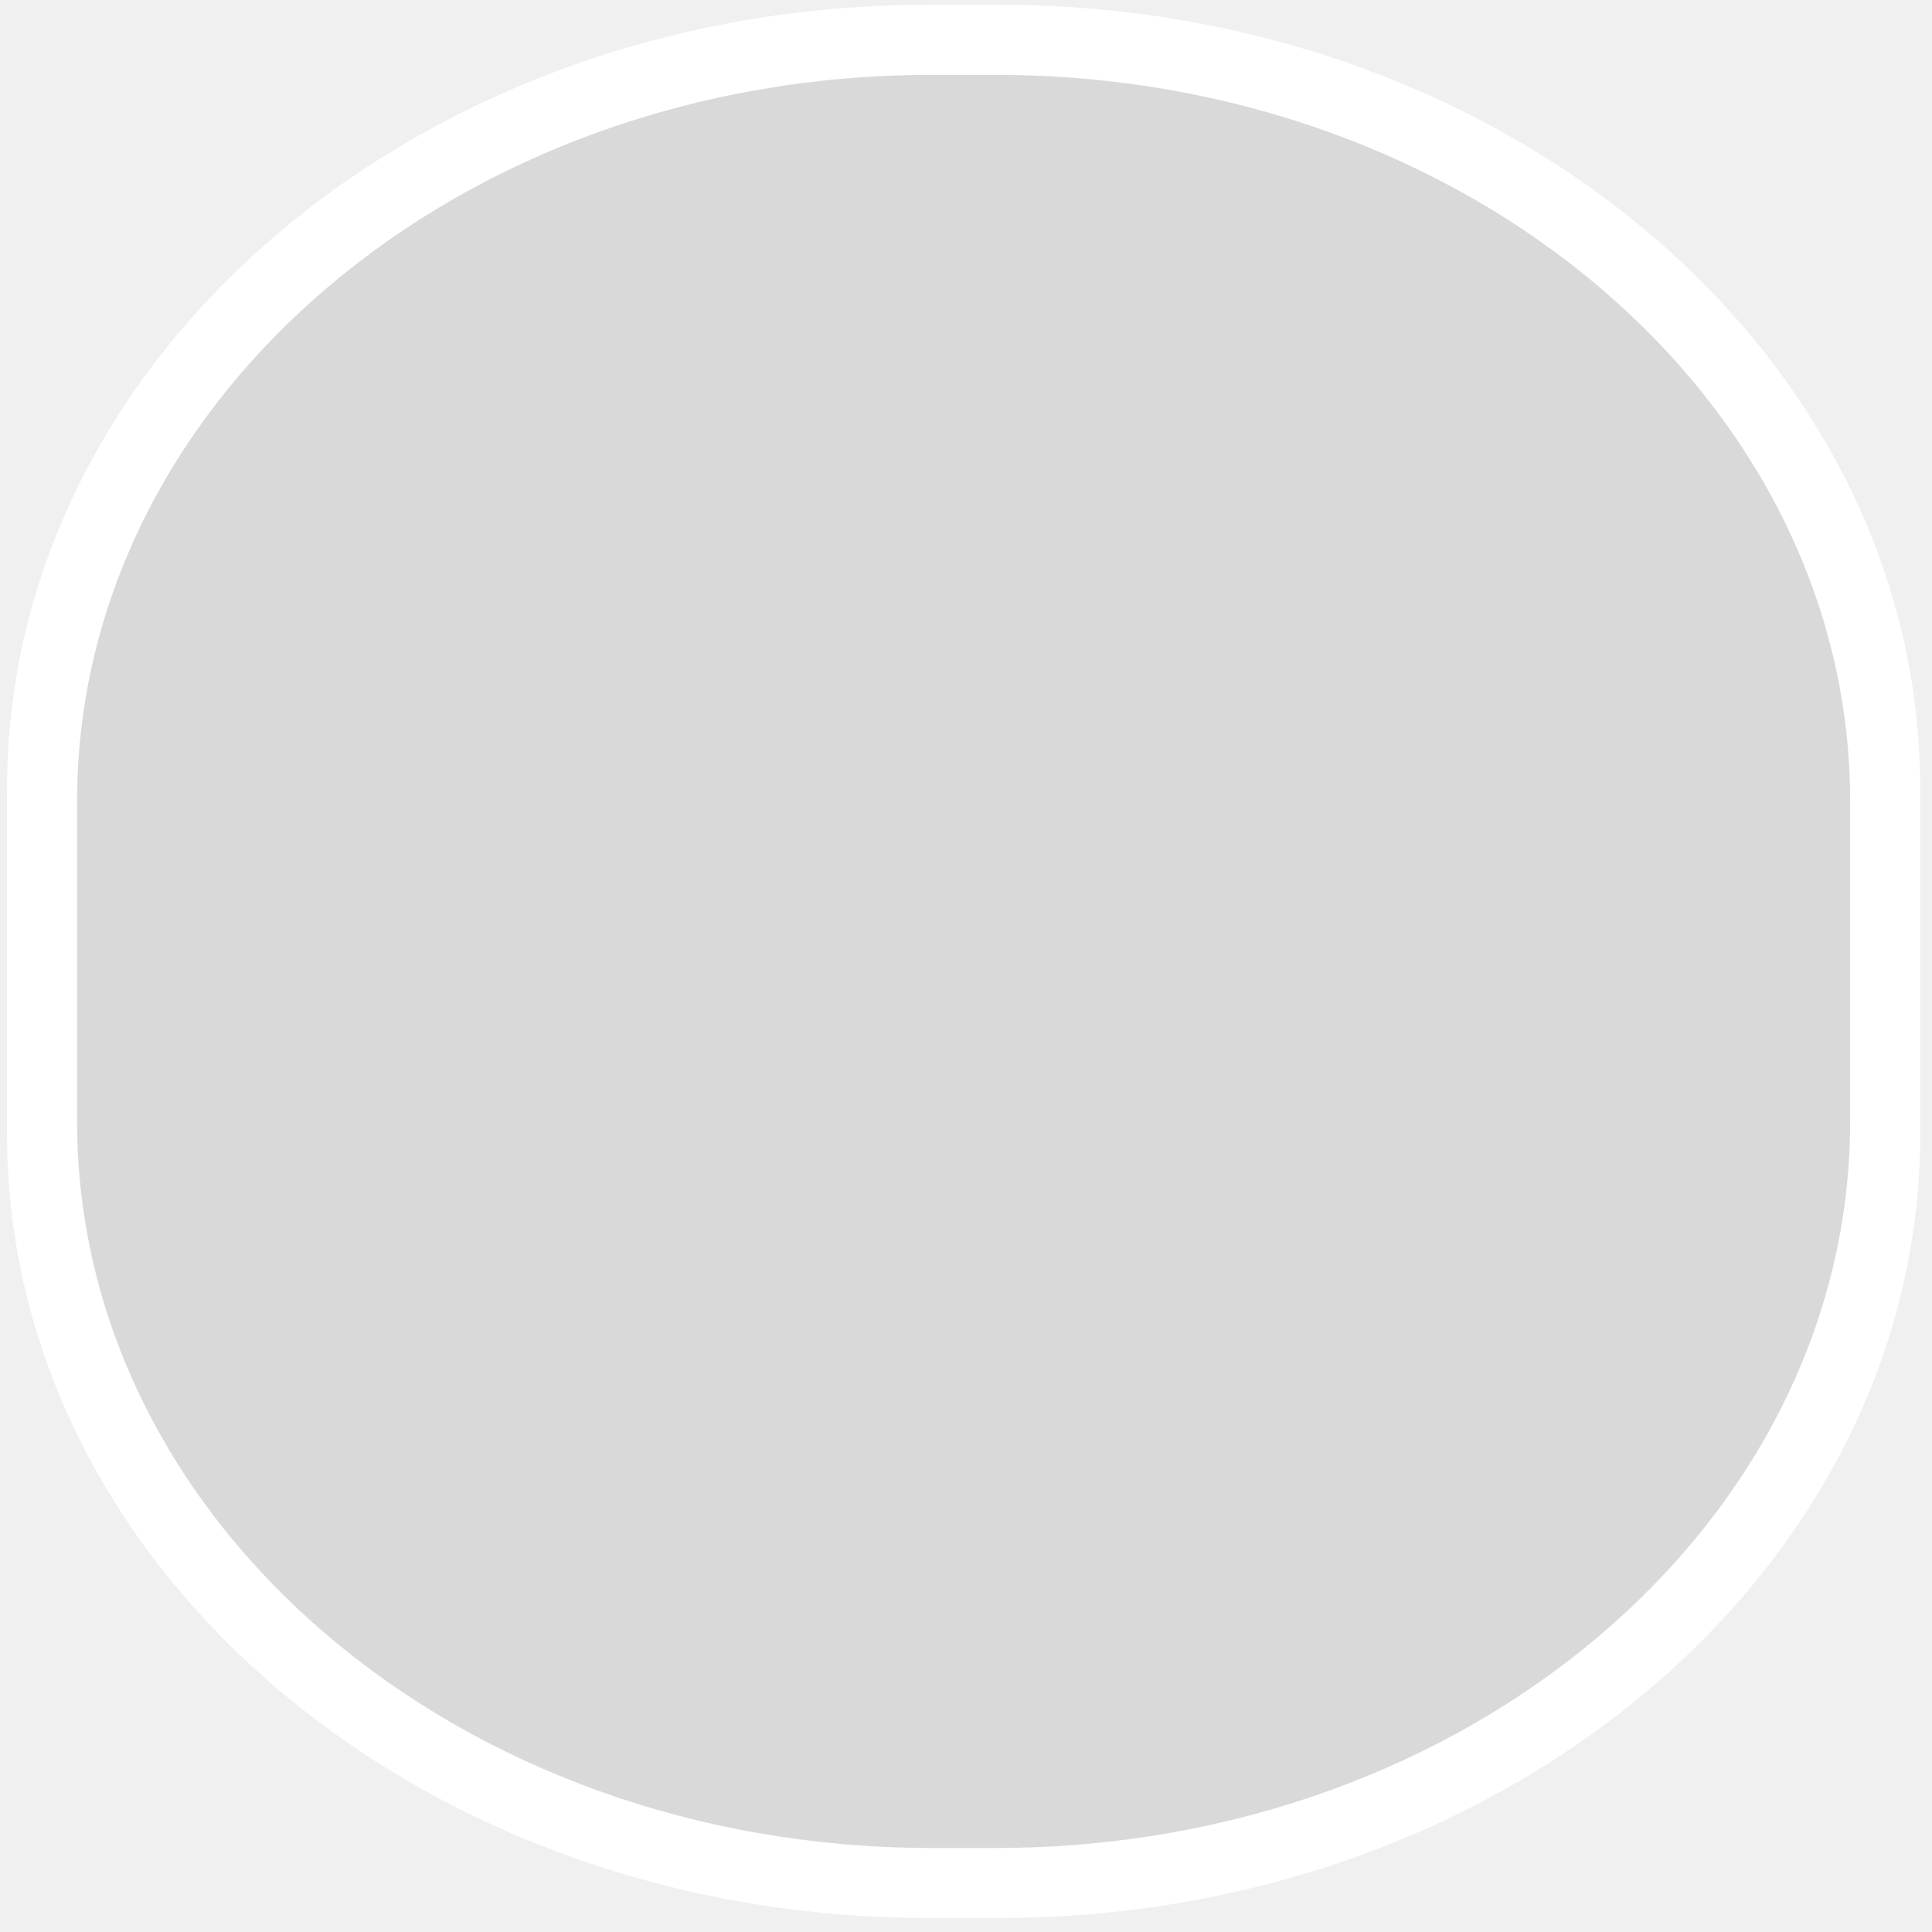
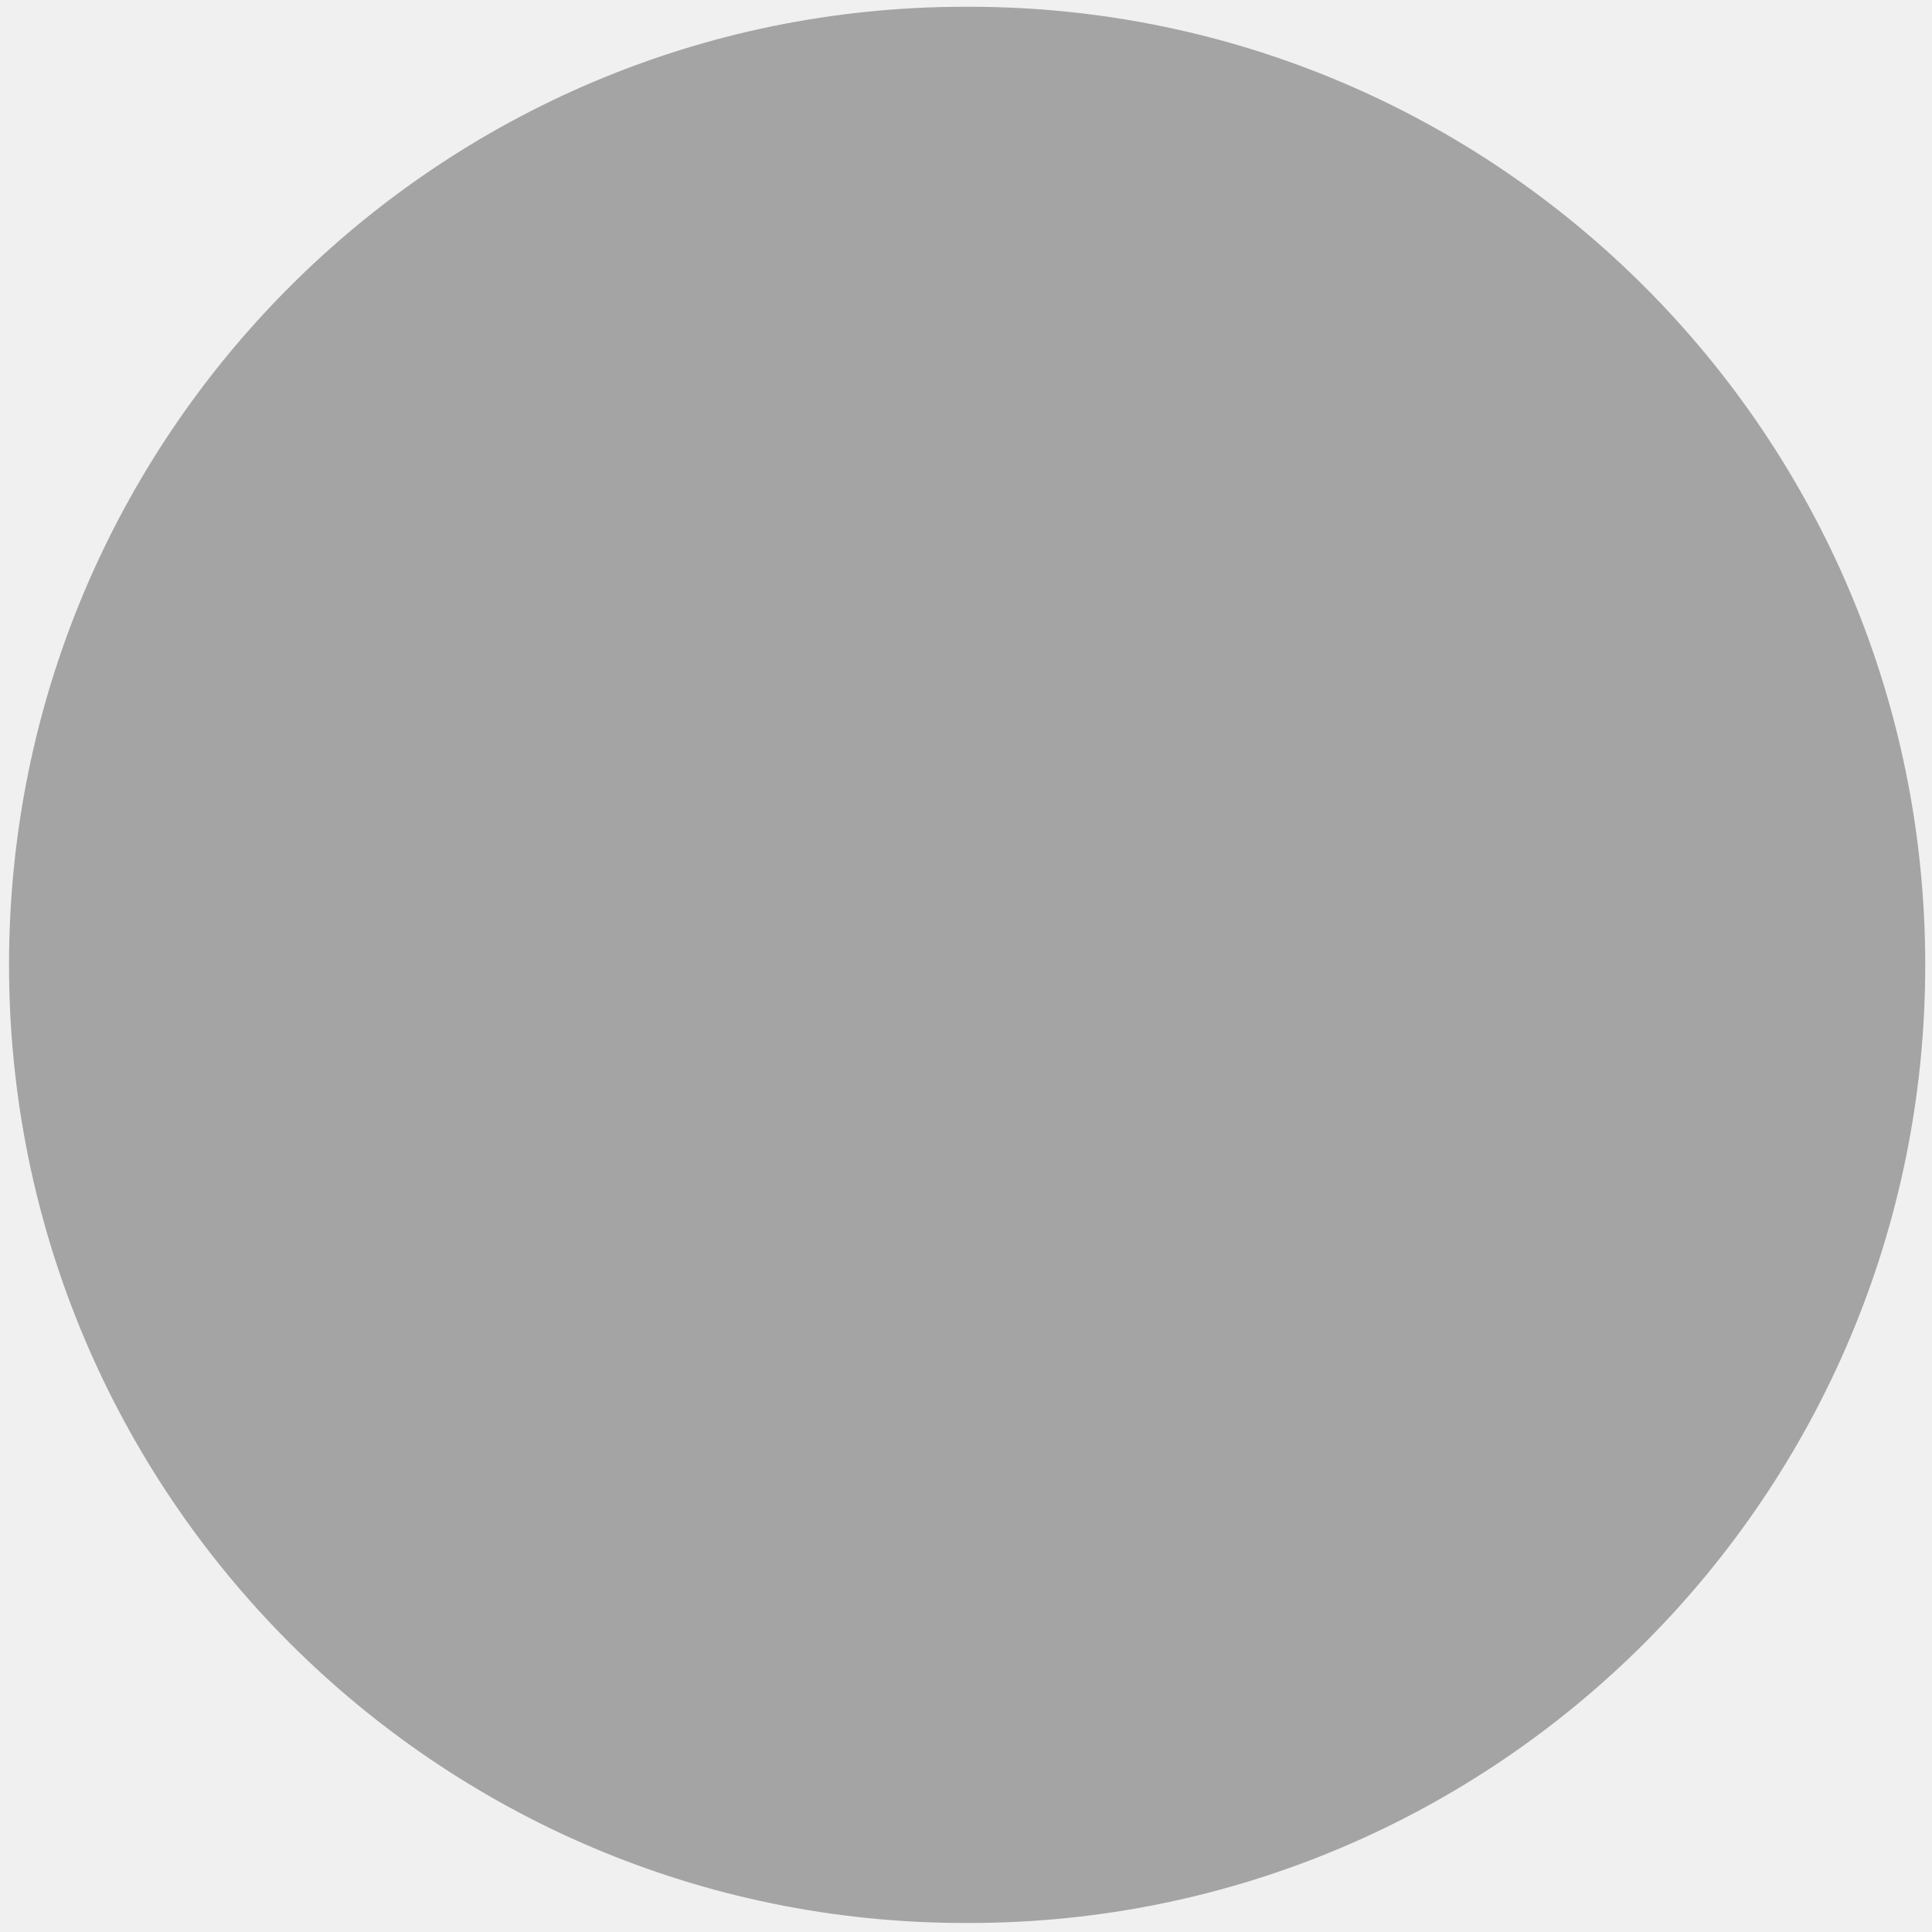
<svg xmlns="http://www.w3.org/2000/svg" xmlns:xlink="http://www.w3.org/1999/xlink" width="30" height="30" id="svg5569" version="1.1">
  <defs id="defs5571">
    <linearGradient id="linearGradient12742">
      <stop id="stop12744" offset="0" style="stop-color:#ffffff;stop-opacity:0.554;" />
      <stop id="stop12746" offset="1" style="stop-color:#cecece;stop-opacity:0.192;" />
    </linearGradient>
    <linearGradient id="linearGradient12728">
      <stop id="stop12730" offset="0" style="stop-color:#f0f0f0;stop-opacity:1;" />
      <stop id="stop12732" offset="1" style="stop-color:#cecece;stop-opacity:1" />
    </linearGradient>
    <linearGradient id="linearGradient4681">
      <stop id="stop4683" offset="0" style="stop-color:#cecece;stop-opacity:1;" />
      <stop id="stop4685" offset="1" style="stop-color:#808080;stop-opacity:1;" />
    </linearGradient>
    <linearGradient id="linearGradient19869">
      <stop id="stop19871" offset="0" style="stop-color:#e8e8e8;stop-opacity:1;" />
      <stop style="stop-color:#e8e8e8;stop-opacity:1;" offset="0.5" id="stop19875" />
      <stop id="stop19873" offset="1" style="stop-color:#282828;stop-opacity:1;" />
    </linearGradient>
    <linearGradient y2="989.673" x2="33.289" y1="1048.109" x1="33.289" gradientTransform="matrix(0.6629825,0,0,0.6629825,-0.393993,355.6414)" gradientUnits="userSpaceOnUse" id="linearGradient19907" xlink:href="#linearGradient19006-4" />
    <linearGradient id="linearGradient19006-4">
      <stop style="stop-color:#f0f0f0;stop-opacity:1;" offset="0" id="stop19008-9" />
      <stop style="stop-color:#ffffff;stop-opacity:1;" offset="1" id="stop19010-8" />
    </linearGradient>
    <linearGradient id="linearGradient20035">
      <stop style="stop-color:#000000;stop-opacity:1;" offset="0" id="stop20037" />
      <stop style="stop-color:#282828;stop-opacity:1" offset="1" id="stop20039" />
    </linearGradient>
    <linearGradient xlink:href="#linearGradient19869" id="linearGradient5803" gradientUnits="userSpaceOnUse" x1="23.037" y1="1051.598" x2="23.037" y2="1009.988" />
    <linearGradient xlink:href="#linearGradient19006-4" id="linearGradient5805" gradientUnits="userSpaceOnUse" gradientTransform="matrix(0.6629825,0,0,0.6629825,-0.393993,355.6414)" x1="33.289" y1="1048.109" x2="33.289" y2="989.673" />
    <linearGradient xlink:href="#linearGradient19006-4" id="linearGradient5808" gradientUnits="userSpaceOnUse" gradientTransform="matrix(0.6691963,0,0,0.6691963,8.588149,-1700.738)" x1="33.289" y1="1048.109" x2="33.289" y2="989.673" />
    <linearGradient xlink:href="#linearGradient19869" id="linearGradient5811" gradientUnits="userSpaceOnUse" x1="23.037" y1="1051.598" x2="23.037" y2="1009.988" gradientTransform="matrix(1.009373,0,0,-1.009373,8.985834,2059.712)" />
    <linearGradient xlink:href="#linearGradient19869" id="linearGradient5815" gradientUnits="userSpaceOnUse" gradientTransform="matrix(1.009373,0,0,-1.009373,5.295554,2072.259)" x1="23.037" y1="1051.598" x2="23.037" y2="1009.988" />
    <radialGradient xlink:href="#linearGradient3935" id="radialGradient5513" gradientUnits="userSpaceOnUse" gradientTransform="matrix(1.0173,0,0,0.5103559,-0.9912238,502.4622)" cx="62.216" cy="1021.909" fx="62.216" fy="1021.909" r="48.694" />
    <linearGradient id="linearGradient3935">
      <stop style="stop-color:#ffffff;stop-opacity:1;" offset="0" id="stop3937" />
      <stop style="stop-color:#e8e8e8;stop-opacity:1;" offset="1" id="stop3939" />
    </linearGradient>
    <linearGradient xlink:href="#linearGradient12742" id="linearGradient12740" x1="30.155" y1="1010.82" x2="30.155" y2="1051.944" gradientUnits="userSpaceOnUse" gradientTransform="translate(7.808434,-4.246992)" />
    <linearGradient xlink:href="#linearGradient12742" id="linearGradient12750" gradientUnits="userSpaceOnUse" x1="30.155" y1="1010.82" x2="30.155" y2="1051.944" gradientTransform="translate(21.08732,-20.24382)" />
    <linearGradient xlink:href="#linearGradient12742" id="linearGradient12758" gradientUnits="userSpaceOnUse" gradientTransform="translate(30.36573,-1027.97)" x1="30.155" y1="1010.82" x2="30.155" y2="1051.944" />
    <linearGradient xlink:href="#linearGradient12742" id="linearGradient12761" gradientUnits="userSpaceOnUse" gradientTransform="translate(15.60461,-1014.58)" x1="30.155" y1="1010.82" x2="30.155" y2="1051.944" />
    <linearGradient xlink:href="#linearGradient12742" id="linearGradient12767" gradientUnits="userSpaceOnUse" gradientTransform="matrix(1,0,0,0.9380924,15.60461,59.82215)" x1="30.155" y1="1010.82" x2="30.155" y2="1051.944" />
    <linearGradient xlink:href="#linearGradient20035" id="linearGradient12770" gradientUnits="userSpaceOnUse" gradientTransform="translate(7.797828,-4.2175)" x1="30.155" y1="1010.82" x2="30.155" y2="1034.549" />
    <linearGradient xlink:href="#linearGradient19006-4" id="linearGradient12774" gradientUnits="userSpaceOnUse" gradientTransform="matrix(1,0,0,-1,7.797828,2058.273)" x1="30.155" y1="1010.82" x2="30.155" y2="1034.549" />
    <linearGradient xlink:href="#linearGradient12742" id="linearGradient12781" gradientUnits="userSpaceOnUse" gradientTransform="translate(7.808434,-4.246992)" x1="30.155" y1="1010.82" x2="30.155" y2="1051.944" />
    <linearGradient xlink:href="#linearGradient20035" id="linearGradient12783" gradientUnits="userSpaceOnUse" gradientTransform="translate(7.797828,-4.2175)" x1="30.155" y1="1010.82" x2="30.155" y2="1034.549" />
    <linearGradient xlink:href="#linearGradient19006-4" id="linearGradient12785" gradientUnits="userSpaceOnUse" gradientTransform="matrix(1,0,0,-1,7.797828,2058.273)" x1="30.155" y1="1010.82" x2="30.155" y2="1034.549" />
+     <linearGradient y2="1034.549" x2="30.155" y1="1010.82" x1="30.155" gradientTransform="matrix(1,0,0,-1,7.797828,2058.273)" gradientUnits="userSpaceOnUse" id="linearGradient12785-1" xlink:href="#linearGradient19006-4-9" />
+     <linearGradient y2="1034.549" x2="30.155" y1="1010.82" x1="30.155" gradientTransform="translate(7.797828,-4.2175)" gradientUnits="userSpaceOnUse" id="linearGradient12783-5" xlink:href="#linearGradient20035-4" />
+     <linearGradient y2="1051.944" x2="30.155" y1="1010.82" x1="30.155" gradientTransform="translate(7.808434,-4.246992)" gradientUnits="userSpaceOnUse" id="linearGradient12781-9" xlink:href="#linearGradient12742-5" />
+     <linearGradient y2="1034.549" x2="30.155" y1="1010.82" x1="30.155" gradientTransform="matrix(1,0,0,-1,7.797828,2058.273)" gradientUnits="userSpaceOnUse" id="linearGradient12774-5" xlink:href="#linearGradient19006-4-9" />
+     <linearGradient y2="1034.549" x2="30.155" y1="1010.82" x1="30.155" gradientTransform="translate(7.797828,-4.2175)" gradientUnits="userSpaceOnUse" id="linearGradient12770-9" xlink:href="#linearGradient20035-4" />
+     <linearGradient y2="1051.944" x2="30.155" y1="1010.82" x1="30.155" gradientTransform="matrix(1,0,0,0.9380924,15.60461,59.82215)" gradientUnits="userSpaceOnUse" id="linearGradient12767-4" xlink:href="#linearGradient12742-5" />
+     <linearGradient y2="1051.944" x2="30.155" y1="1010.82" x1="30.155" gradientTransform="translate(15.60461,-1014.58)" gradientUnits="userSpaceOnUse" id="linearGradient12761-0" xlink:href="#linearGradient12742-5" />
+     <linearGradient y2="1051.944" x2="30.155" y1="1010.82" x1="30.155" gradientTransform="translate(30.36573,-1027.97)" gradientUnits="userSpaceOnUse" id="linearGradient12758-7" xlink:href="#linearGradient12742-5" />
+     <linearGradient gradientTransform="translate(21.08732,-20.24382)" y2="1051.944" x2="30.155" y1="1010.82" x1="30.155" gradientUnits="userSpaceOnUse" id="linearGradient12750-5" xlink:href="#linearGradient12742-5" />
+     <linearGradient gradientTransform="translate(7.808434,-4.246992)" gradientUnits="userSpaceOnUse" y2="1051.944" x2="30.155" y1="1010.82" x1="30.155" id="linearGradient12740-7" xlink:href="#linearGradient12742-5" />
+     <linearGradient id="linearGradient3935-5">
+       <stop id="stop3937-7" offset="0" style="stop-color:#ffffff;stop-opacity:1;" />
+       <stop id="stop3939-0" offset="1" style="stop-color:#e8e8e8;stop-opacity:1;" />
+     </linearGradient>
+     <radialGradient r="48.694" fy="1021.909" fx="62.216" cy="1021.909" cx="62.216" gradientTransform="matrix(1.0173,0,0,0.5103559,-0.9912238,502.4622)" gradientUnits="userSpaceOnUse" id="radialGradient5513-0" xlink:href="#linearGradient3935-5" />
+     <linearGradient y2="1009.988" x2="23.037" y1="1051.598" x1="23.037" gradientTransform="matrix(1.009373,0,0,-1.009373,5.295554,2072.259)" gradientUnits="userSpaceOnUse" id="linearGradient5815-6" xlink:href="#linearGradient19869-4" />
+     <linearGradient gradientTransform="matrix(1.009373,0,0,-1.009373,8.985834,2059.712)" y2="1009.988" x2="23.037" y1="1051.598" x1="23.037" gradientUnits="userSpaceOnUse" id="linearGradient5811-4" xlink:href="#linearGradient19869-4" />
+     <linearGradient y2="989.673" x2="33.289" y1="1048.109" x1="33.289" gradientTransform="matrix(0.6691963,0,0,0.6691963,8.588149,-1700.738)" gradientUnits="userSpaceOnUse" id="linearGradient5808-1" xlink:href="#linearGradient19006-4-9" />
+     <linearGradient y2="989.673" x2="33.289" y1="1048.109" x1="33.289" gradientTransform="matrix(0.6629825,0,0,0.6629825,-0.393993,355.6414)" gradientUnits="userSpaceOnUse" id="linearGradient5805-4" xlink:href="#linearGradient19006-4-9" />
+     <linearGradient y2="1009.988" x2="23.037" y1="1051.598" x1="23.037" gradientUnits="userSpaceOnUse" id="linearGradient5803-0" xlink:href="#linearGradient19869-4" />
+     <linearGradient id="linearGradient20035-4">
+       <stop id="stop20037-1" offset="0" style="stop-color:#000000;stop-opacity:1;" />
+       <stop id="stop20039-0" offset="1" style="stop-color:#282828;stop-opacity:1" />
+     </linearGradient>
+     <linearGradient id="linearGradient19006-4-9">
+       <stop id="stop19008-9-3" offset="0" style="stop-color:#f0f0f0;stop-opacity:1;" />
+       <stop id="stop19010-8-8" offset="1" style="stop-color:#ffffff;stop-opacity:1;" />
+     </linearGradient>
+     <linearGradient xlink:href="#linearGradient19006-4-9" id="linearGradient19907-8" gradientUnits="userSpaceOnUse" gradientTransform="matrix(0.6629825,0,0,0.6629825,-0.393993,355.6414)" x1="33.289" y1="1048.109" x2="33.289" y2="989.673" />
+     <linearGradient id="linearGradient19869-4">
+       <stop style="stop-color:#e8e8e8;stop-opacity:1;" offset="0" id="stop19871-8" />
+       <stop id="stop19875-0" offset="0.5" style="stop-color:#e8e8e8;stop-opacity:1;" />
+       <stop style="stop-color:#282828;stop-opacity:1;" offset="1" id="stop19873-4" />
+     </linearGradient>
+     <linearGradient id="linearGradient4681-4">
+       <stop style="stop-color:#cecece;stop-opacity:1;" offset="0" id="stop4683-4" />
+       <stop style="stop-color:#808080;stop-opacity:1;" offset="1" id="stop4685-3" />
+     </linearGradient>
+     <linearGradient id="linearGradient12728-2">
+       <stop style="stop-color:#f0f0f0;stop-opacity:1;" offset="0" id="stop12730-4" />
+       <stop style="stop-color:#cecece;stop-opacity:1" offset="1" id="stop12732-5" />
+     </linearGradient>
+     <linearGradient id="linearGradient12742-5">
+       <stop style="stop-color:#ffffff;stop-opacity:0.554;" offset="0" id="stop12744-3" />
+       <stop style="stop-color:#cecece;stop-opacity:0.192;" offset="1" id="stop12746-6" />
+     </linearGradient>
  </defs>
  <g id="layer1" transform="translate(0,-1022.362)">
-     <g id="g6694">
-       <rect ry="12.173" rx="14.307" y="1022.436" x="0.109" height="29.708" width="29.708" id="rect6579" style="fill:#ffffff;fill-opacity:1;stroke:none" />
-       <rect style="fill:#d9d9d9;fill-opacity:1;stroke:none" id="rect6692" width="27.532" height="27.532" x="1.197" y="1023.525" rx="13.259" ry="11.281" />
+     <g id="layer1-9" transform="translate(-0.01590072,-0.01590558)" style="fill:#a4a4a4;fill-opacity:1">
+       <rect ry="14.878" rx="14.846" y="1022.483" x="0.156" height="29.755" width="29.755" id="rect6579" style="fill:#a4a4a4;fill-opacity:1;stroke:none" />
    </g>
  </g>
</svg>
